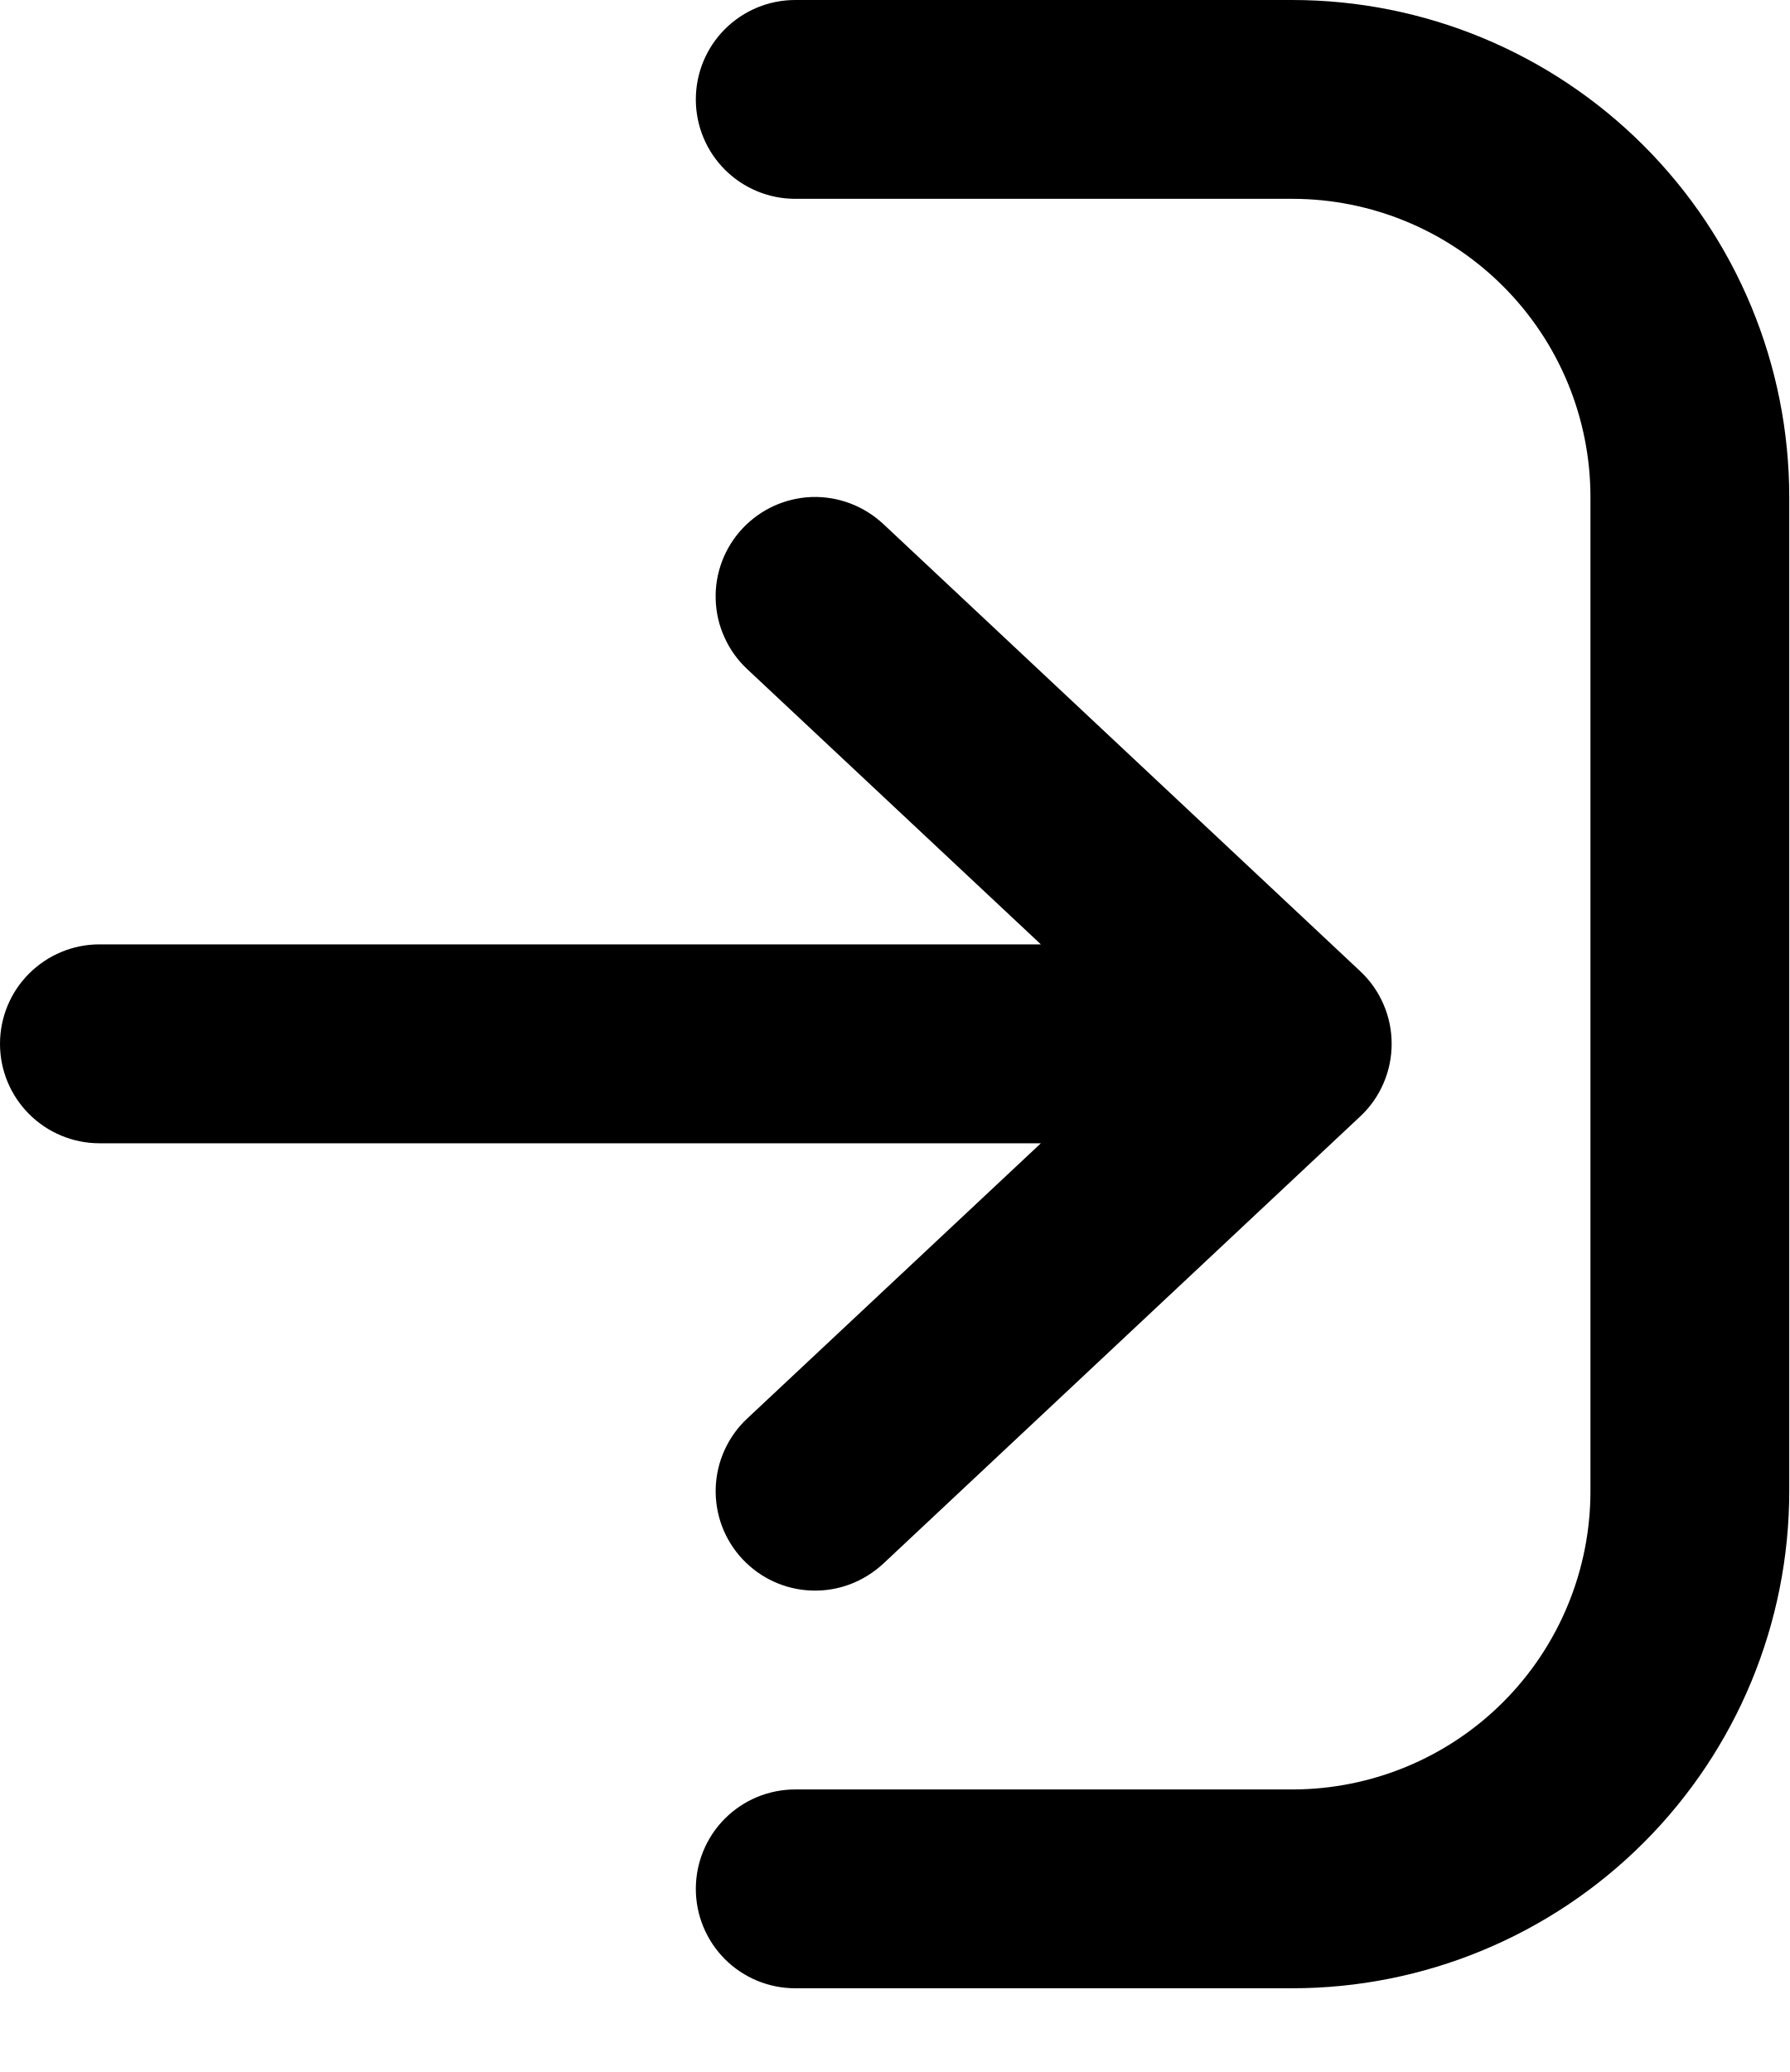
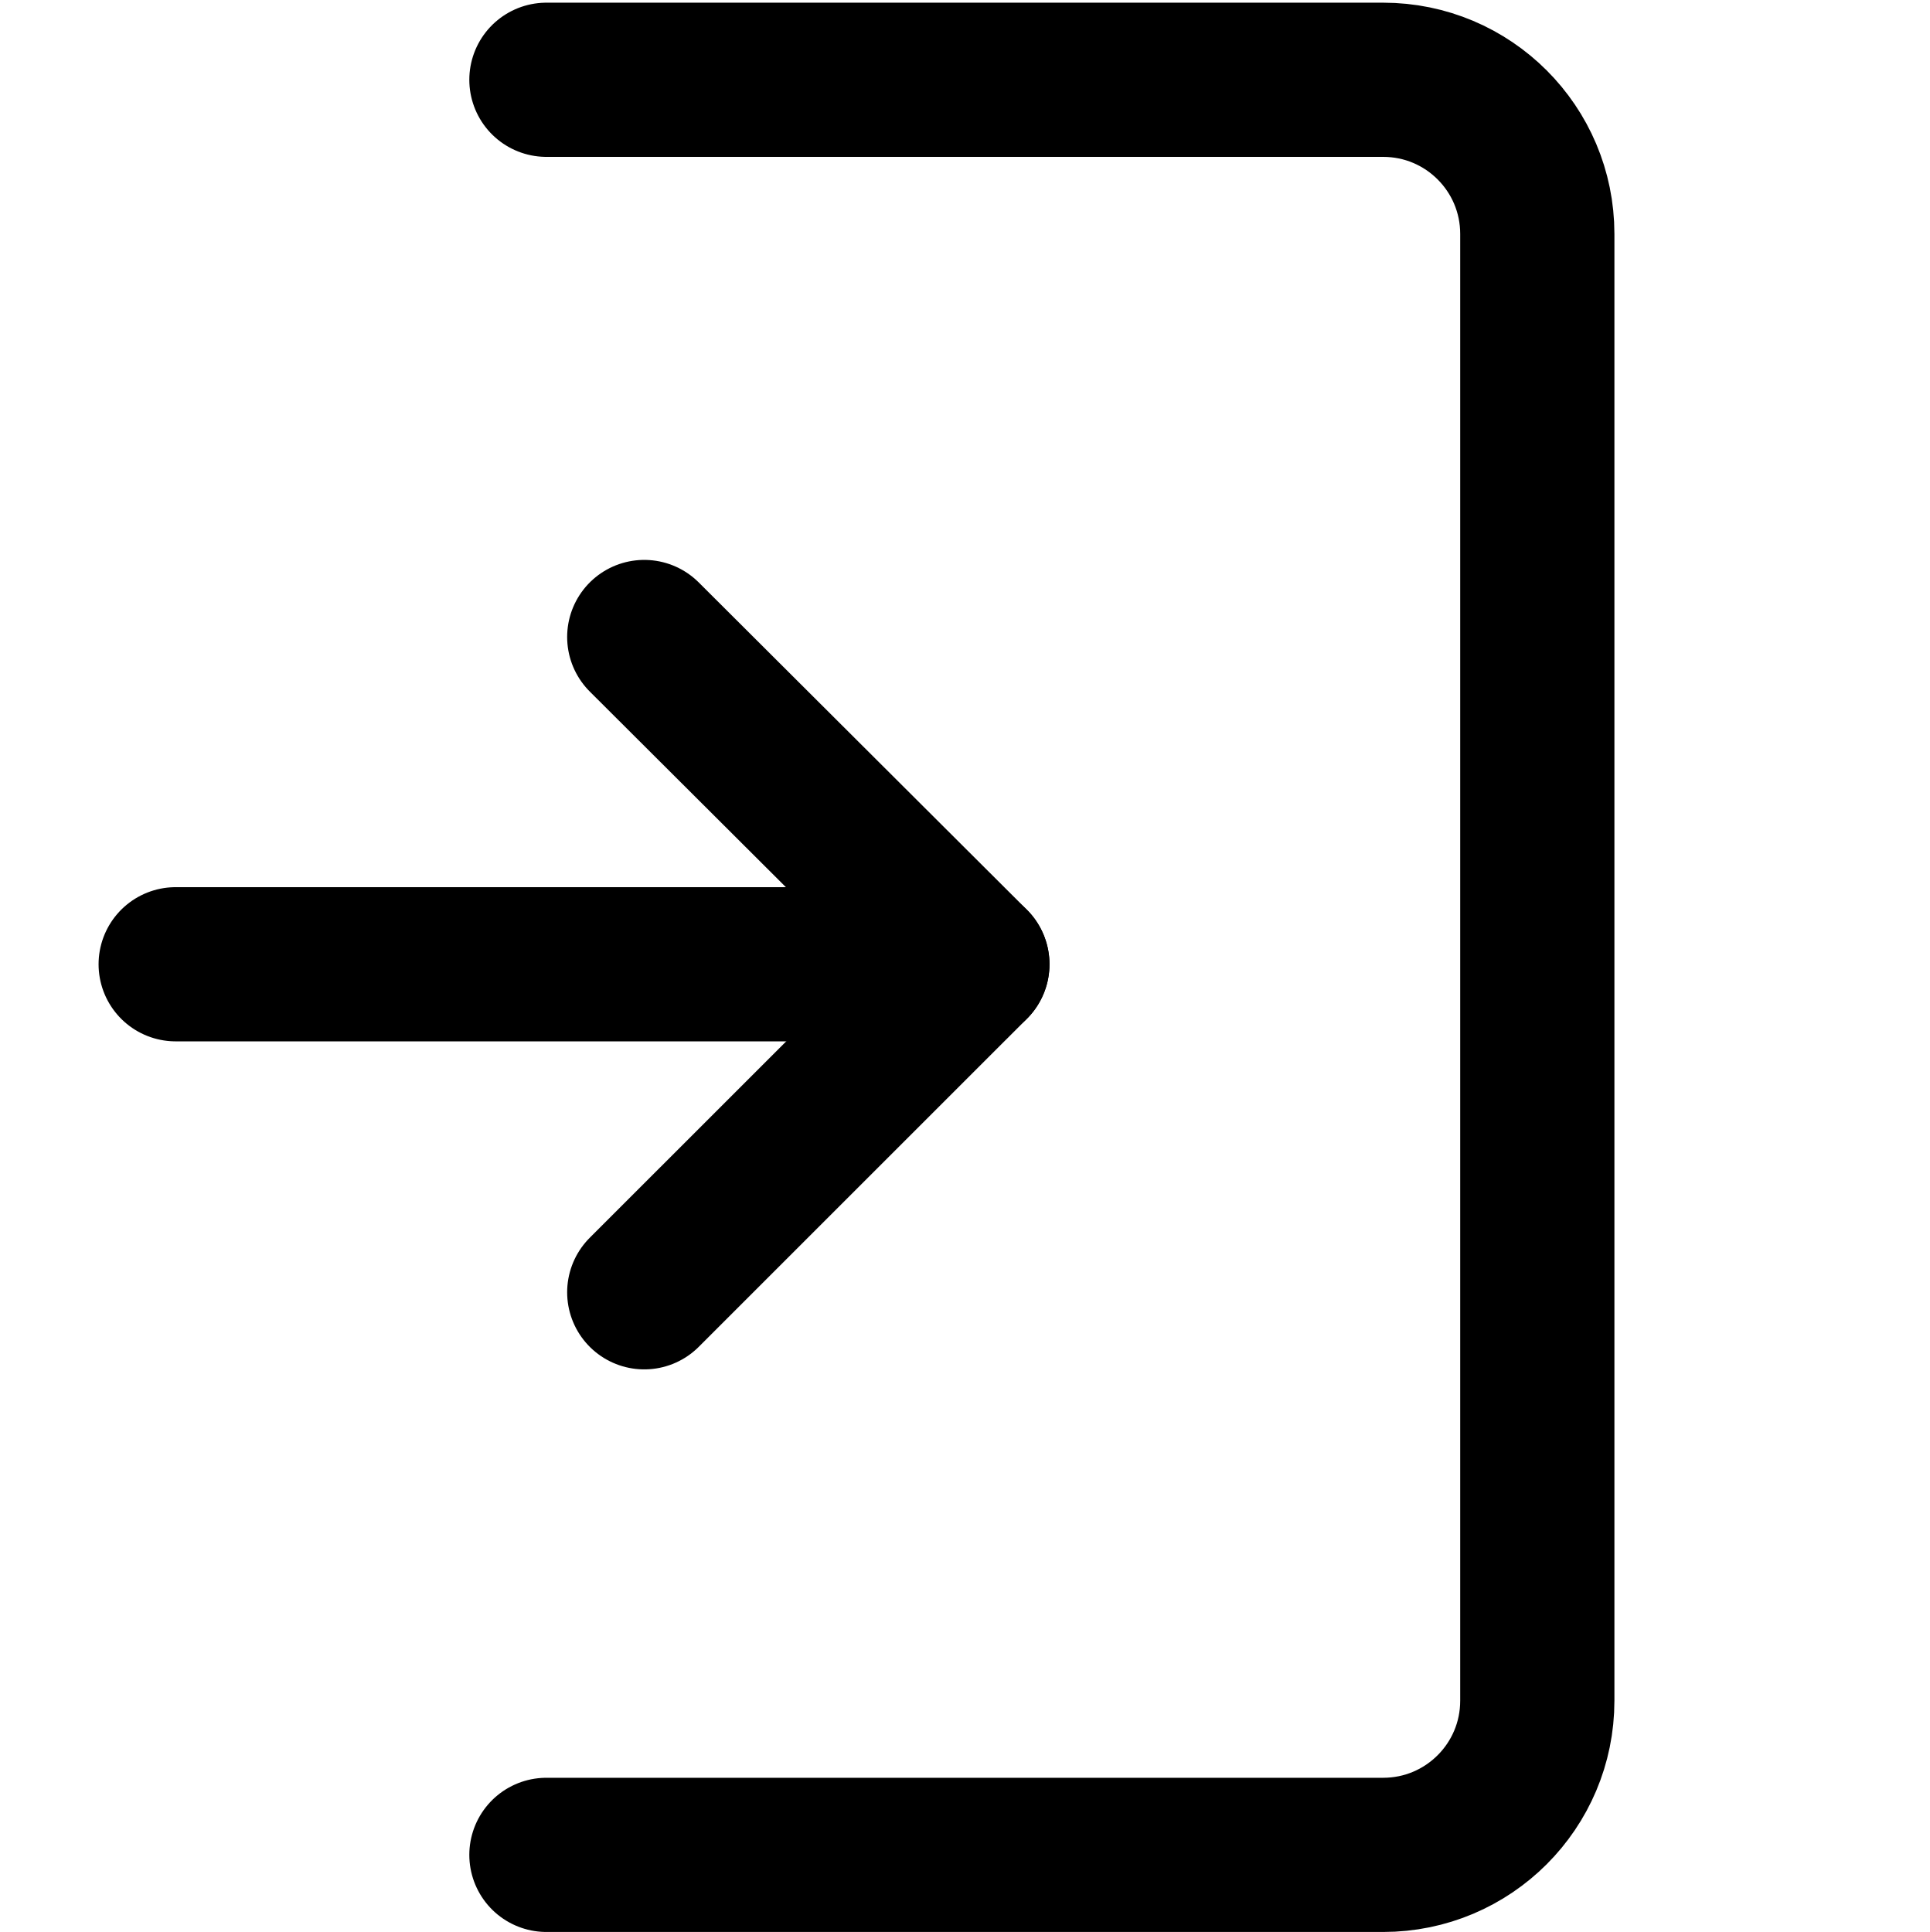
- <svg xmlns="http://www.w3.org/2000/svg" width="19" height="22" viewBox="0 0 19 22" fill="none">
-   <path fill-rule="evenodd" clip-rule="evenodd" d="M19 15.833C19 17.233 18.444 18.576 17.454 19.565C16.464 20.555 15.122 21.111 13.722 21.111H8.444C8.165 21.111 7.896 21 7.698 20.802C7.5 20.604 7.389 20.335 7.389 20.056C7.389 19.776 7.5 19.507 7.698 19.309C7.896 19.111 8.165 19 8.444 19H13.722C14.562 19 15.368 18.666 15.961 18.073C16.555 17.479 16.889 16.673 16.889 15.833V5.278C16.889 4.438 16.555 3.632 15.961 3.039C15.368 2.445 14.562 2.111 13.722 2.111H8.444C8.165 2.111 7.896 2 7.698 1.802C7.5 1.604 7.389 1.336 7.389 1.056C7.389 0.776 7.5 0.507 7.698 0.309C7.896 0.111 8.165 0 8.444 0H13.722C15.122 0 16.464 0.556 17.454 1.546C18.444 2.536 19 3.878 19 5.278V15.833Z" fill="currentColor" />
-   <path fill-rule="evenodd" clip-rule="evenodd" d="M7.885 5.611C7.98 5.51 8.094 5.428 8.22 5.371C8.346 5.314 8.483 5.282 8.621 5.277C8.76 5.273 8.898 5.296 9.028 5.345C9.158 5.394 9.276 5.468 9.378 5.562L14.444 10.312C14.55 10.411 14.634 10.53 14.691 10.663C14.749 10.796 14.778 10.938 14.778 11.083C14.778 11.227 14.749 11.37 14.691 11.503C14.634 11.636 14.55 11.755 14.444 11.854L9.378 16.604C9.276 16.698 9.157 16.772 9.028 16.821C8.898 16.87 8.76 16.893 8.621 16.888C8.483 16.884 8.346 16.852 8.22 16.795C8.094 16.738 7.98 16.656 7.885 16.555C7.79 16.454 7.716 16.335 7.667 16.205C7.618 16.075 7.596 15.937 7.6 15.799C7.605 15.66 7.636 15.524 7.694 15.397C7.751 15.271 7.832 15.157 7.934 15.062L11.053 12.139H1.056C0.776 12.139 0.507 12.027 0.309 11.829C0.111 11.631 0 11.363 0 11.083C0 10.803 0.111 10.534 0.309 10.337C0.507 10.139 0.776 10.027 1.056 10.027H11.053L7.934 7.104C7.832 7.009 7.751 6.895 7.694 6.769C7.636 6.642 7.604 6.506 7.6 6.367C7.595 6.229 7.618 6.091 7.667 5.961C7.716 5.831 7.79 5.712 7.885 5.611Z" fill="currentColor" />
+ <svg xmlns="http://www.w3.org/2000/svg" id="a" viewBox="0 0 62.562 62.649">
+   <path d="M17.716,2.587h27.129c2.76,0,4.997,2.237,4.997,4.997v47.567c0,2.76-2.237,4.997-4.997,4.997h-27.129" fill="none" stroke="currentColor" stroke-linecap="round" stroke-linejoin="round" stroke-width="5" />
+   <polyline points="5.696 31.268 31.526 31.268 20.888 20.656" fill="none" stroke="currentColor" stroke-linecap="round" stroke-linejoin="round" stroke-width="5" />
+   <line x1="31.526" y1="31.268" x2="20.888" y2="41.905" fill="none" stroke="currentColor" stroke-linecap="round" stroke-linejoin="round" stroke-width="5" />
</svg>
